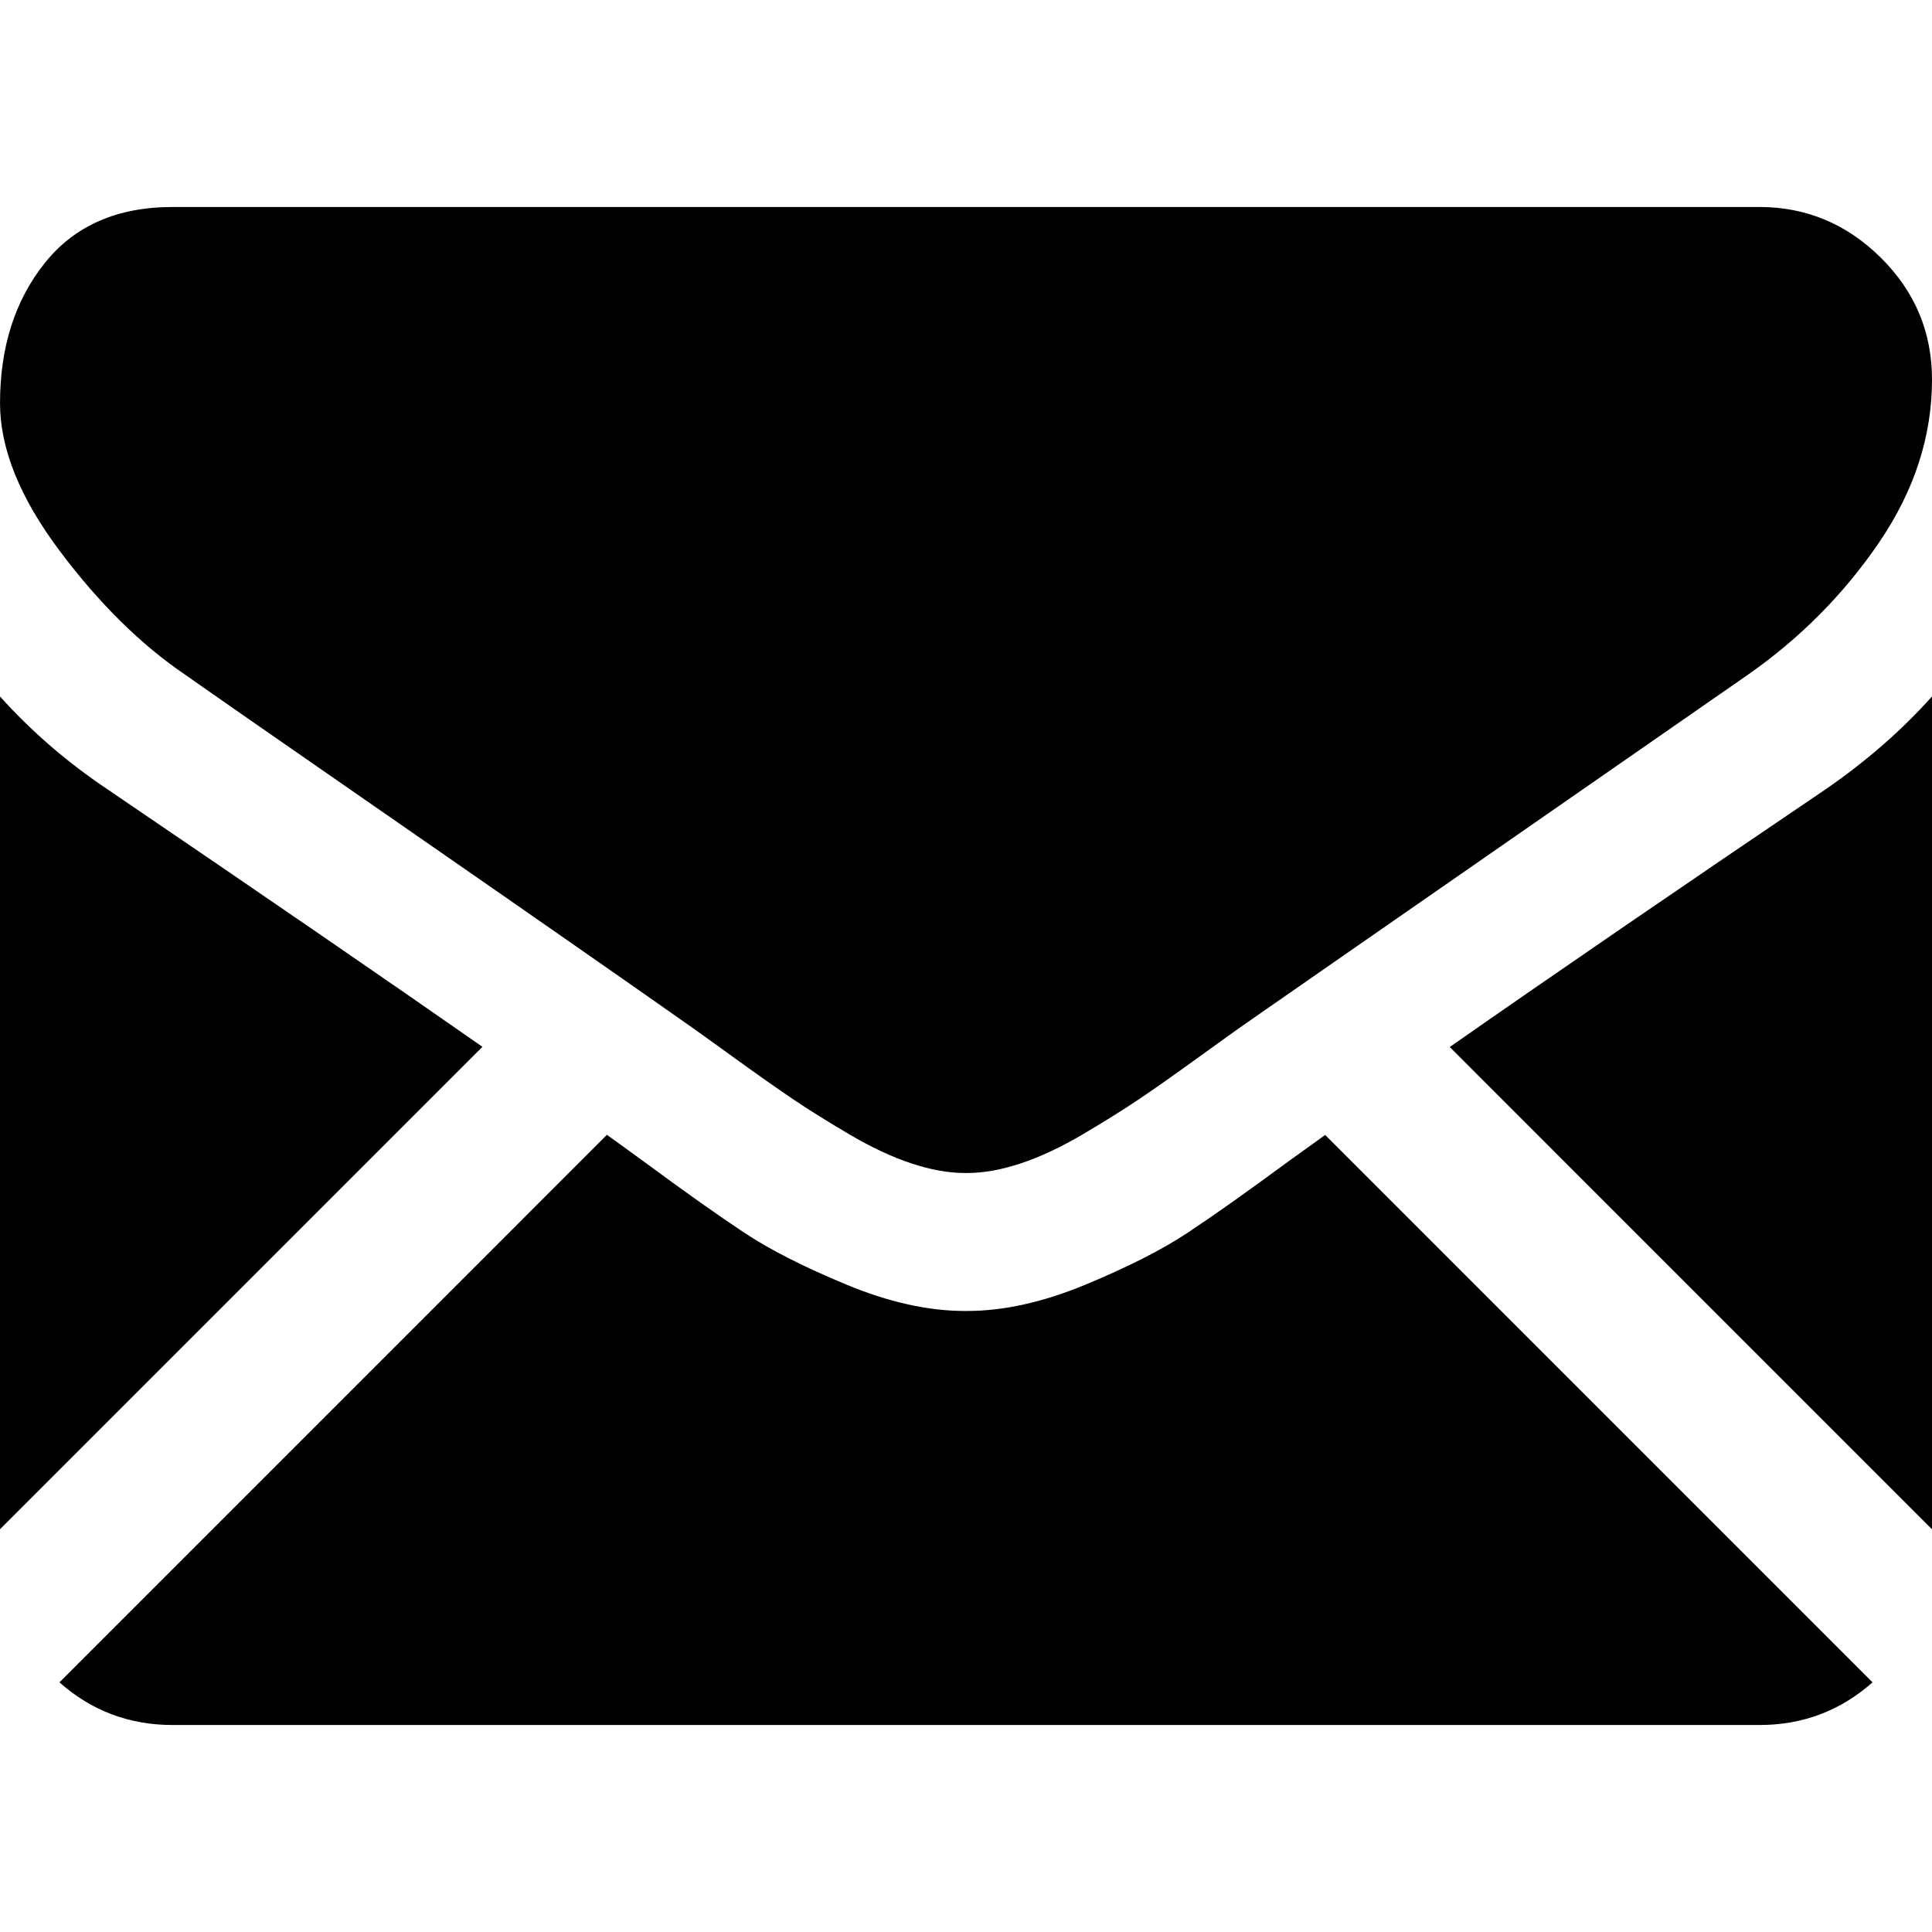
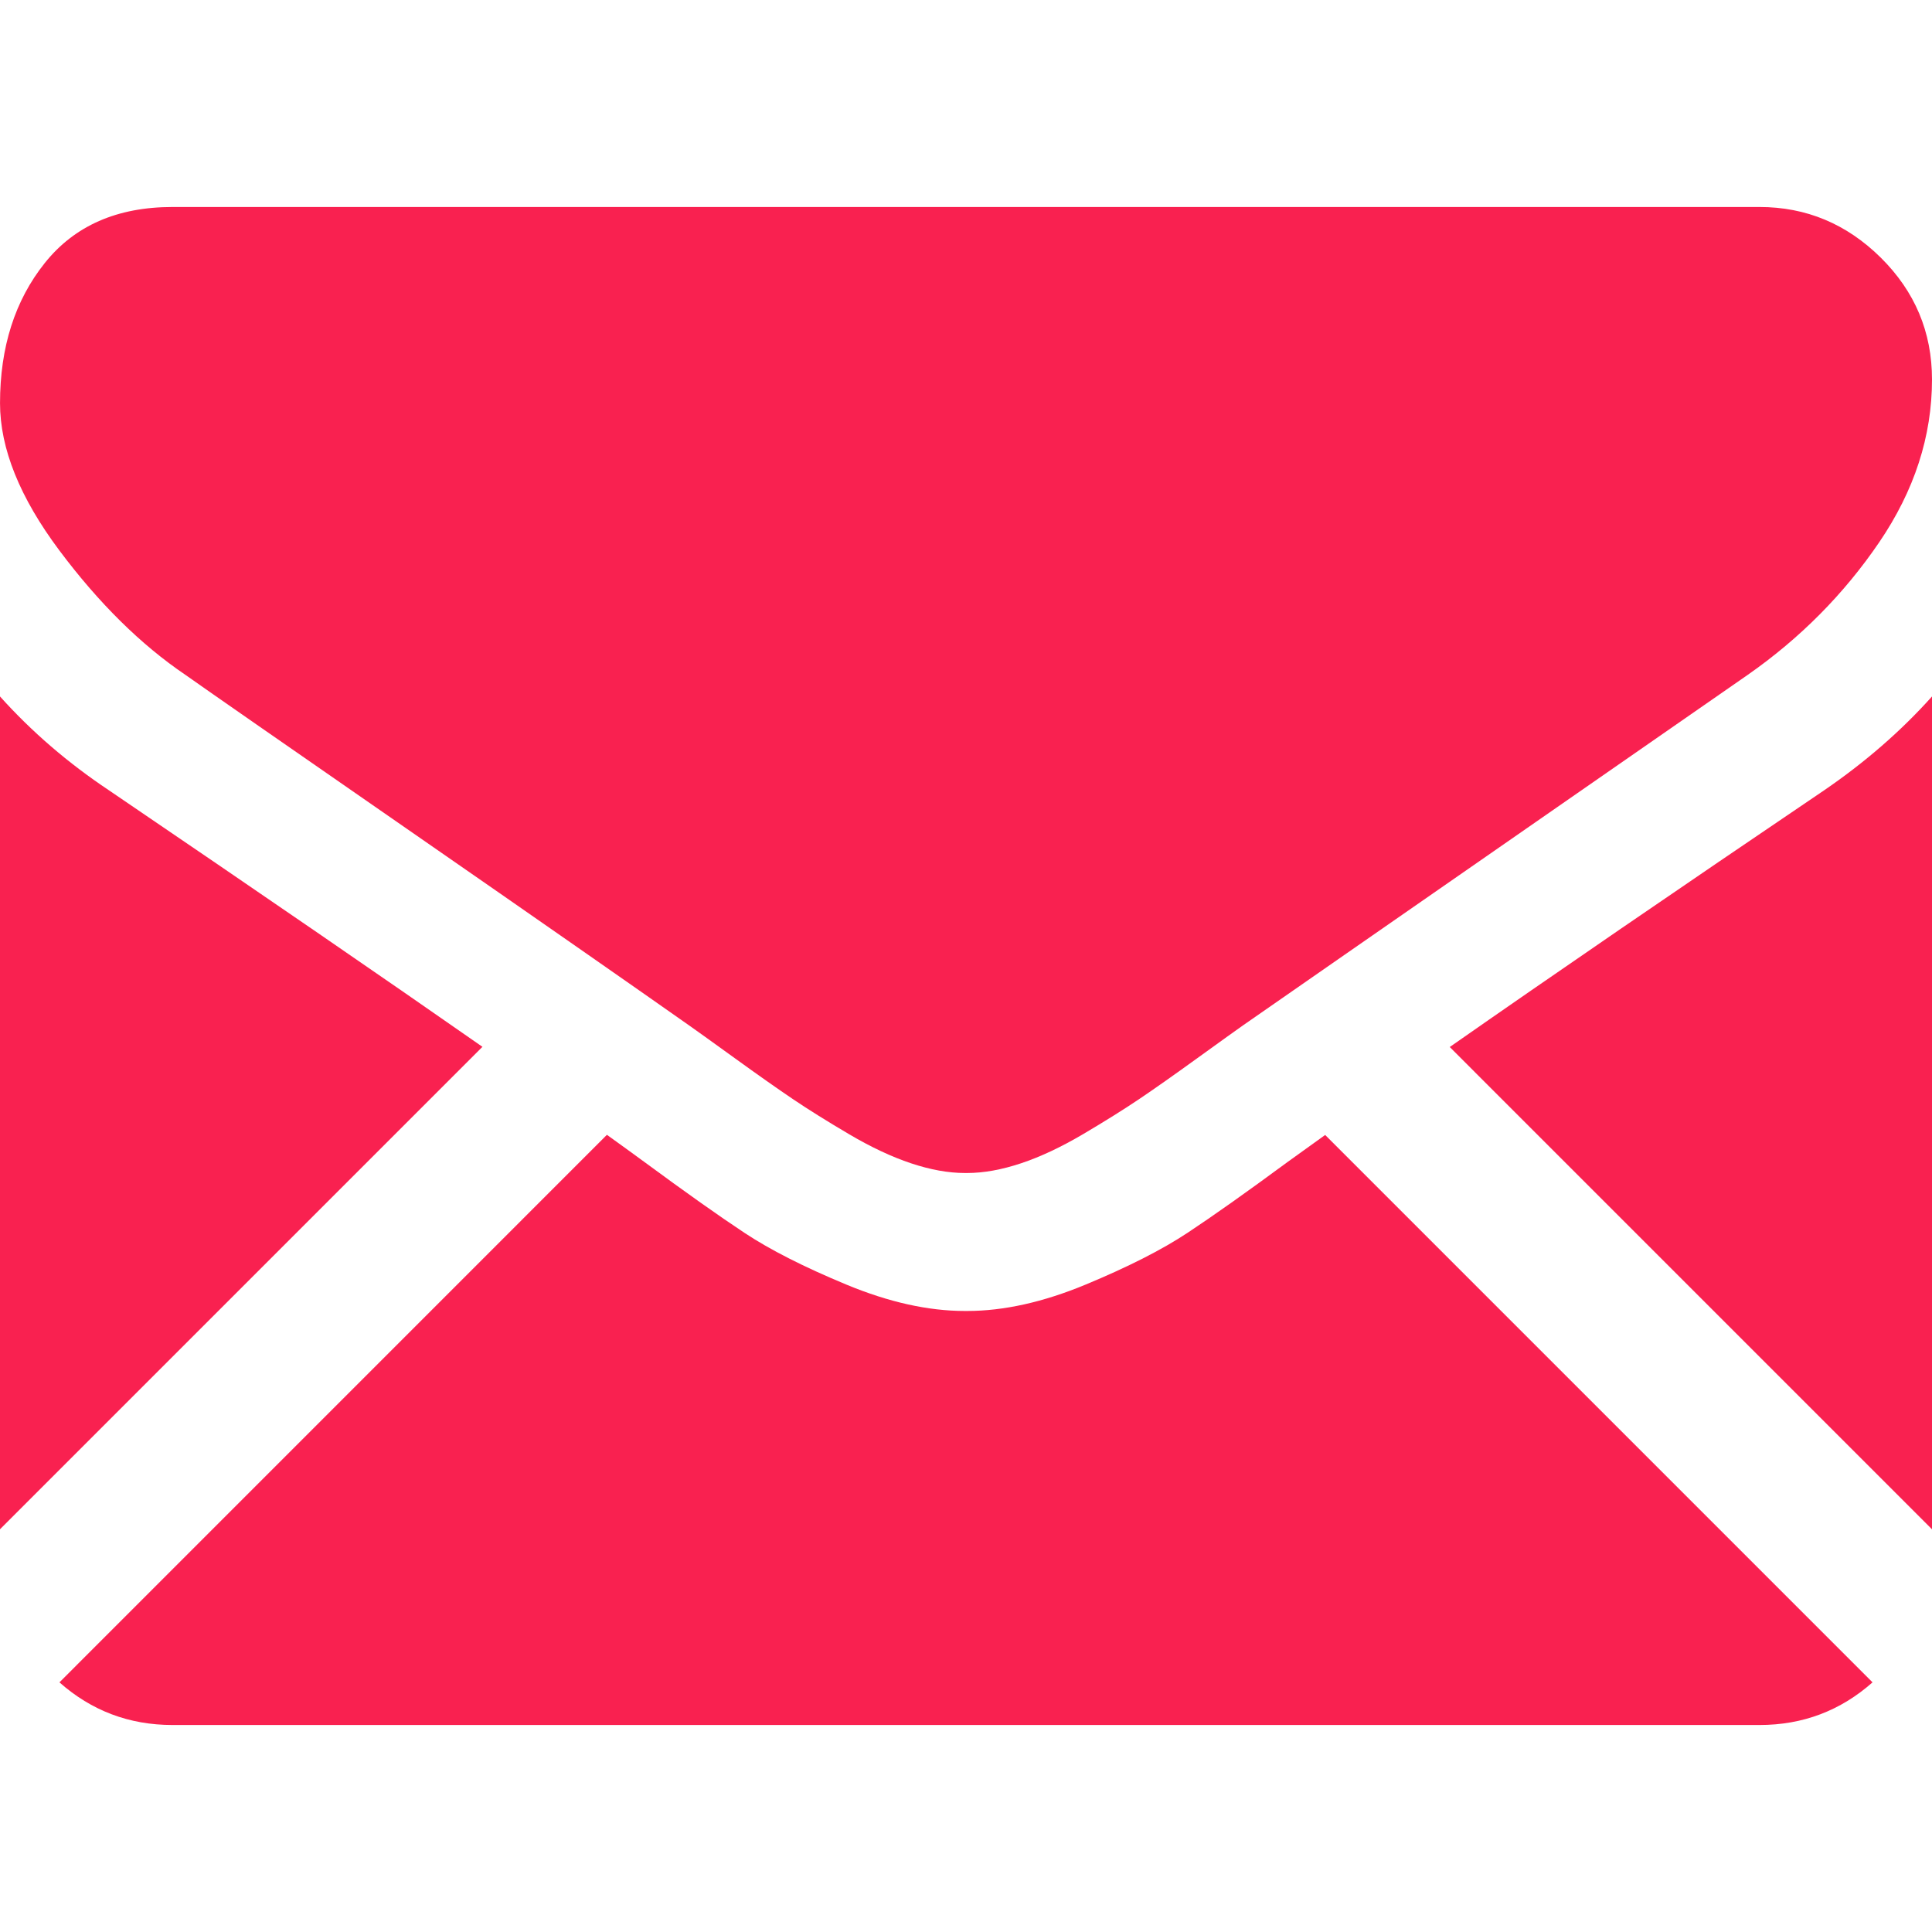
- <svg xmlns="http://www.w3.org/2000/svg" version="1.1" id="Capa_1" x="0px" y="0px" width="550.795px" height="550.795px" viewBox="0 0 550.795 550.795" style="enable-background:new 0 0 550.795 550.795;" xml:space="preserve">
-   <g>
-     <g>
-       <path d="M501.613,491.782c12.381,0,23.109-4.088,32.229-12.16L377.793,323.567c-3.744,2.681-7.373,5.288-10.801,7.767    c-11.678,8.604-21.156,15.318-28.434,20.129c-7.277,4.822-16.959,9.737-29.045,14.755c-12.094,5.024-23.361,7.528-33.813,7.528    h-0.306h-0.306c-10.453,0-21.72-2.503-33.813-7.528c-12.093-5.018-21.775-9.933-29.045-14.755    c-7.277-4.811-16.75-11.524-28.434-20.129c-3.256-2.387-6.867-5.006-10.771-7.809L16.946,479.622    c9.119,8.072,19.854,12.16,32.234,12.16H501.613z" />
-       <path d="M31.047,225.299C19.37,217.514,9.015,208.598,0,198.555V435.98l137.541-137.541    C110.025,279.229,74.572,254.877,31.047,225.299z" />
-       <path d="M520.059,225.299c-41.865,28.336-77.447,52.73-106.75,73.195l137.486,137.492V198.555    C541.98,208.396,531.736,217.306,520.059,225.299z" />
-       <path d="M501.613,59.013H49.181c-15.784,0-27.919,5.33-36.42,15.979C4.253,85.646,0.006,98.97,0.006,114.949    c0,12.907,5.636,26.892,16.903,41.959c11.267,15.061,23.256,26.891,35.961,35.496c6.965,4.921,27.969,19.523,63.012,43.801    c18.917,13.109,35.368,24.535,49.505,34.395c12.05,8.396,22.442,15.667,31.022,21.701c0.985,0.691,2.534,1.799,4.59,3.269    c2.215,1.591,5.018,3.61,8.476,6.107c6.659,4.816,12.191,8.709,16.597,11.683c4.4,2.975,9.731,6.298,15.985,9.988    c6.249,3.685,12.143,6.456,17.675,8.299c5.533,1.842,10.655,2.766,15.367,2.766h0.306h0.306c4.711,0,9.834-0.924,15.368-2.766    c5.531-1.843,11.42-4.608,17.674-8.299c6.248-3.69,11.572-7.02,15.986-9.988c4.406-2.974,9.938-6.866,16.598-11.683    c3.451-2.497,6.254-4.517,8.469-6.102c2.057-1.476,3.605-2.577,4.596-3.274c6.684-4.651,17.1-11.892,31.104-21.616    c25.482-17.705,63.01-43.764,112.742-78.281c14.957-10.447,27.453-23.054,37.496-37.803c10.025-14.749,15.051-30.22,15.051-46.408    c0-13.525-4.873-25.098-14.598-34.737C526.461,63.829,514.932,59.013,501.613,59.013z" />
+ <svg xmlns="http://www.w3.org/2000/svg" version="1.1" width="550.795" height="550.795" style="enable-background:new 0 0 550.795 550.795;" xml:space="preserve">
+   <rect id="backgroundrect" width="100%" height="100%" x="0" y="0" fill="none" stroke="none" />
+   <g class="currentLayer" style="">
+     <g id="svg_1" class="selected" fill-opacity="1" fill="#f92150">
+       <g id="svg_2" fill="#f92150">
+         <path d="M501.613,491.782c12.381,0,23.109-4.088,32.229-12.16L377.793,323.567c-3.744,2.681-7.373,5.288-10.801,7.767    c-11.678,8.604-21.156,15.318-28.434,20.129c-7.277,4.822-16.959,9.737-29.045,14.755c-12.094,5.024-23.361,7.528-33.813,7.528    h-0.306h-0.306c-10.453,0-21.72-2.503-33.813-7.528c-12.093-5.018-21.775-9.933-29.045-14.755    c-7.277-4.811-16.75-11.524-28.434-20.129c-3.256-2.387-6.867-5.006-10.771-7.809L16.946,479.622    c9.119,8.072,19.854,12.16,32.234,12.16H501.613z" id="svg_3" fill="#f92150" />
+         <path d="M31.047,225.299C19.37,217.514,9.015,208.598,0,198.555V435.98l137.541-137.541    C110.025,279.229,74.572,254.877,31.047,225.299z" id="svg_4" fill="#f92150" />
+         <path d="M520.059,225.299c-41.865,28.336-77.447,52.73-106.75,73.195l137.486,137.492V198.555    C541.98,208.396,531.736,217.306,520.059,225.299z" id="svg_5" fill="#f92150" />
+         <path d="M501.613,59.013H49.181c-15.784,0-27.919,5.33-36.42,15.979C4.253,85.646,0.006,98.97,0.006,114.949    c0,12.907,5.636,26.892,16.903,41.959c11.267,15.061,23.256,26.891,35.961,35.496c6.965,4.921,27.969,19.523,63.012,43.801    c18.917,13.109,35.368,24.535,49.505,34.395c12.05,8.396,22.442,15.667,31.022,21.701c0.985,0.691,2.534,1.799,4.59,3.269    c2.215,1.591,5.018,3.61,8.476,6.107c6.659,4.816,12.191,8.709,16.597,11.683c4.4,2.975,9.731,6.298,15.985,9.988    c6.249,3.685,12.143,6.456,17.675,8.299c5.533,1.842,10.655,2.766,15.367,2.766h0.306h0.306c4.711,0,9.834-0.924,15.368-2.766    c5.531-1.843,11.42-4.608,17.674-8.299c6.248-3.69,11.572-7.02,15.986-9.988c4.406-2.974,9.938-6.866,16.598-11.683    c3.451-2.497,6.254-4.517,8.469-6.102c2.057-1.476,3.605-2.577,4.596-3.274c6.684-4.651,17.1-11.892,31.104-21.616    c25.482-17.705,63.01-43.764,112.742-78.281c14.957-10.447,27.453-23.054,37.496-37.803c10.025-14.749,15.051-30.22,15.051-46.408    c0-13.525-4.873-25.098-14.598-34.737C526.461,63.829,514.932,59.013,501.613,59.013z" id="svg_6" fill="#f92150" />
+       </g>
    </g>
+     <g id="svg_7">
+ </g>
+     <g id="svg_8">
+ </g>
+     <g id="svg_9">
+ </g>
+     <g id="svg_10">
+ </g>
+     <g id="svg_11">
+ </g>
+     <g id="svg_12">
+ </g>
+     <g id="svg_13">
+ </g>
+     <g id="svg_14">
+ </g>
+     <g id="svg_15">
+ </g>
+     <g id="svg_16">
+ </g>
+     <g id="svg_17">
+ </g>
+     <g id="svg_18">
+ </g>
+     <g id="svg_19">
+ </g>
+     <g id="svg_20">
+ </g>
+     <g id="svg_21">
+ </g>
  </g>
-   <g>
- </g>
-   <g>
- </g>
-   <g>
- </g>
-   <g>
- </g>
-   <g>
- </g>
-   <g>
- </g>
-   <g>
- </g>
-   <g>
- </g>
-   <g>
- </g>
-   <g>
- </g>
-   <g>
- </g>
-   <g>
- </g>
-   <g>
- </g>
-   <g>
- </g>
-   <g>
- </g>
</svg>
